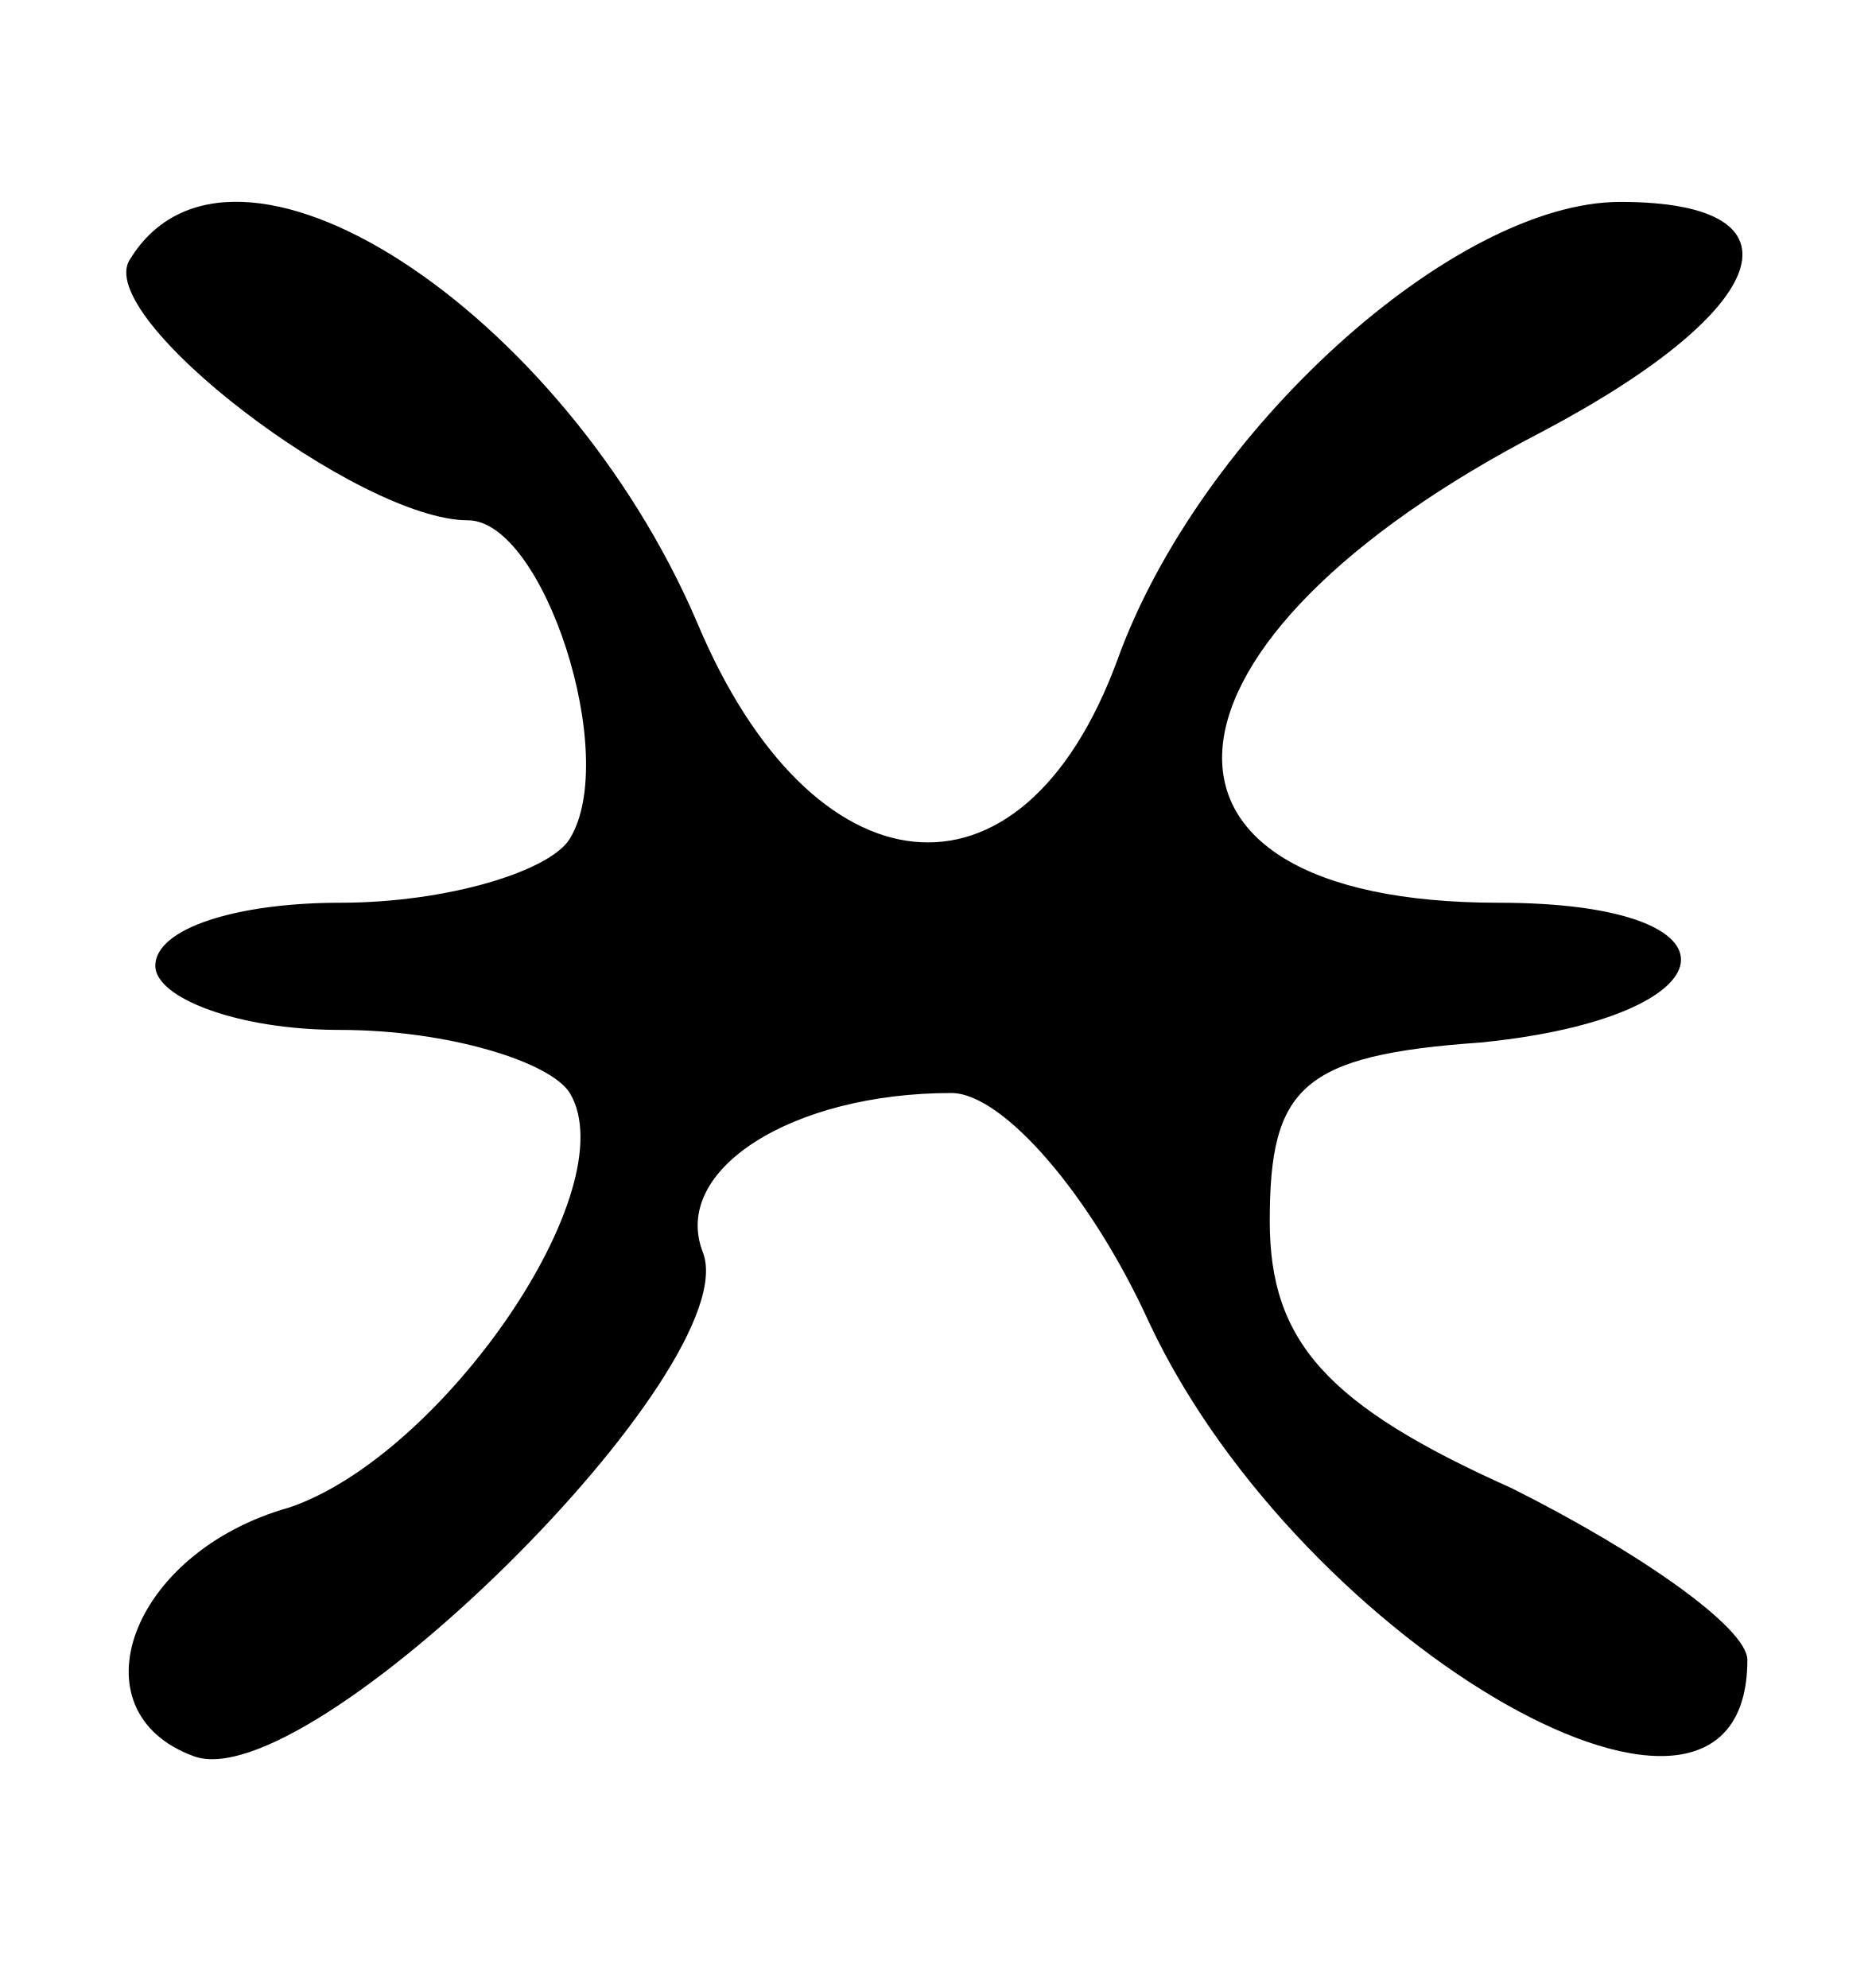
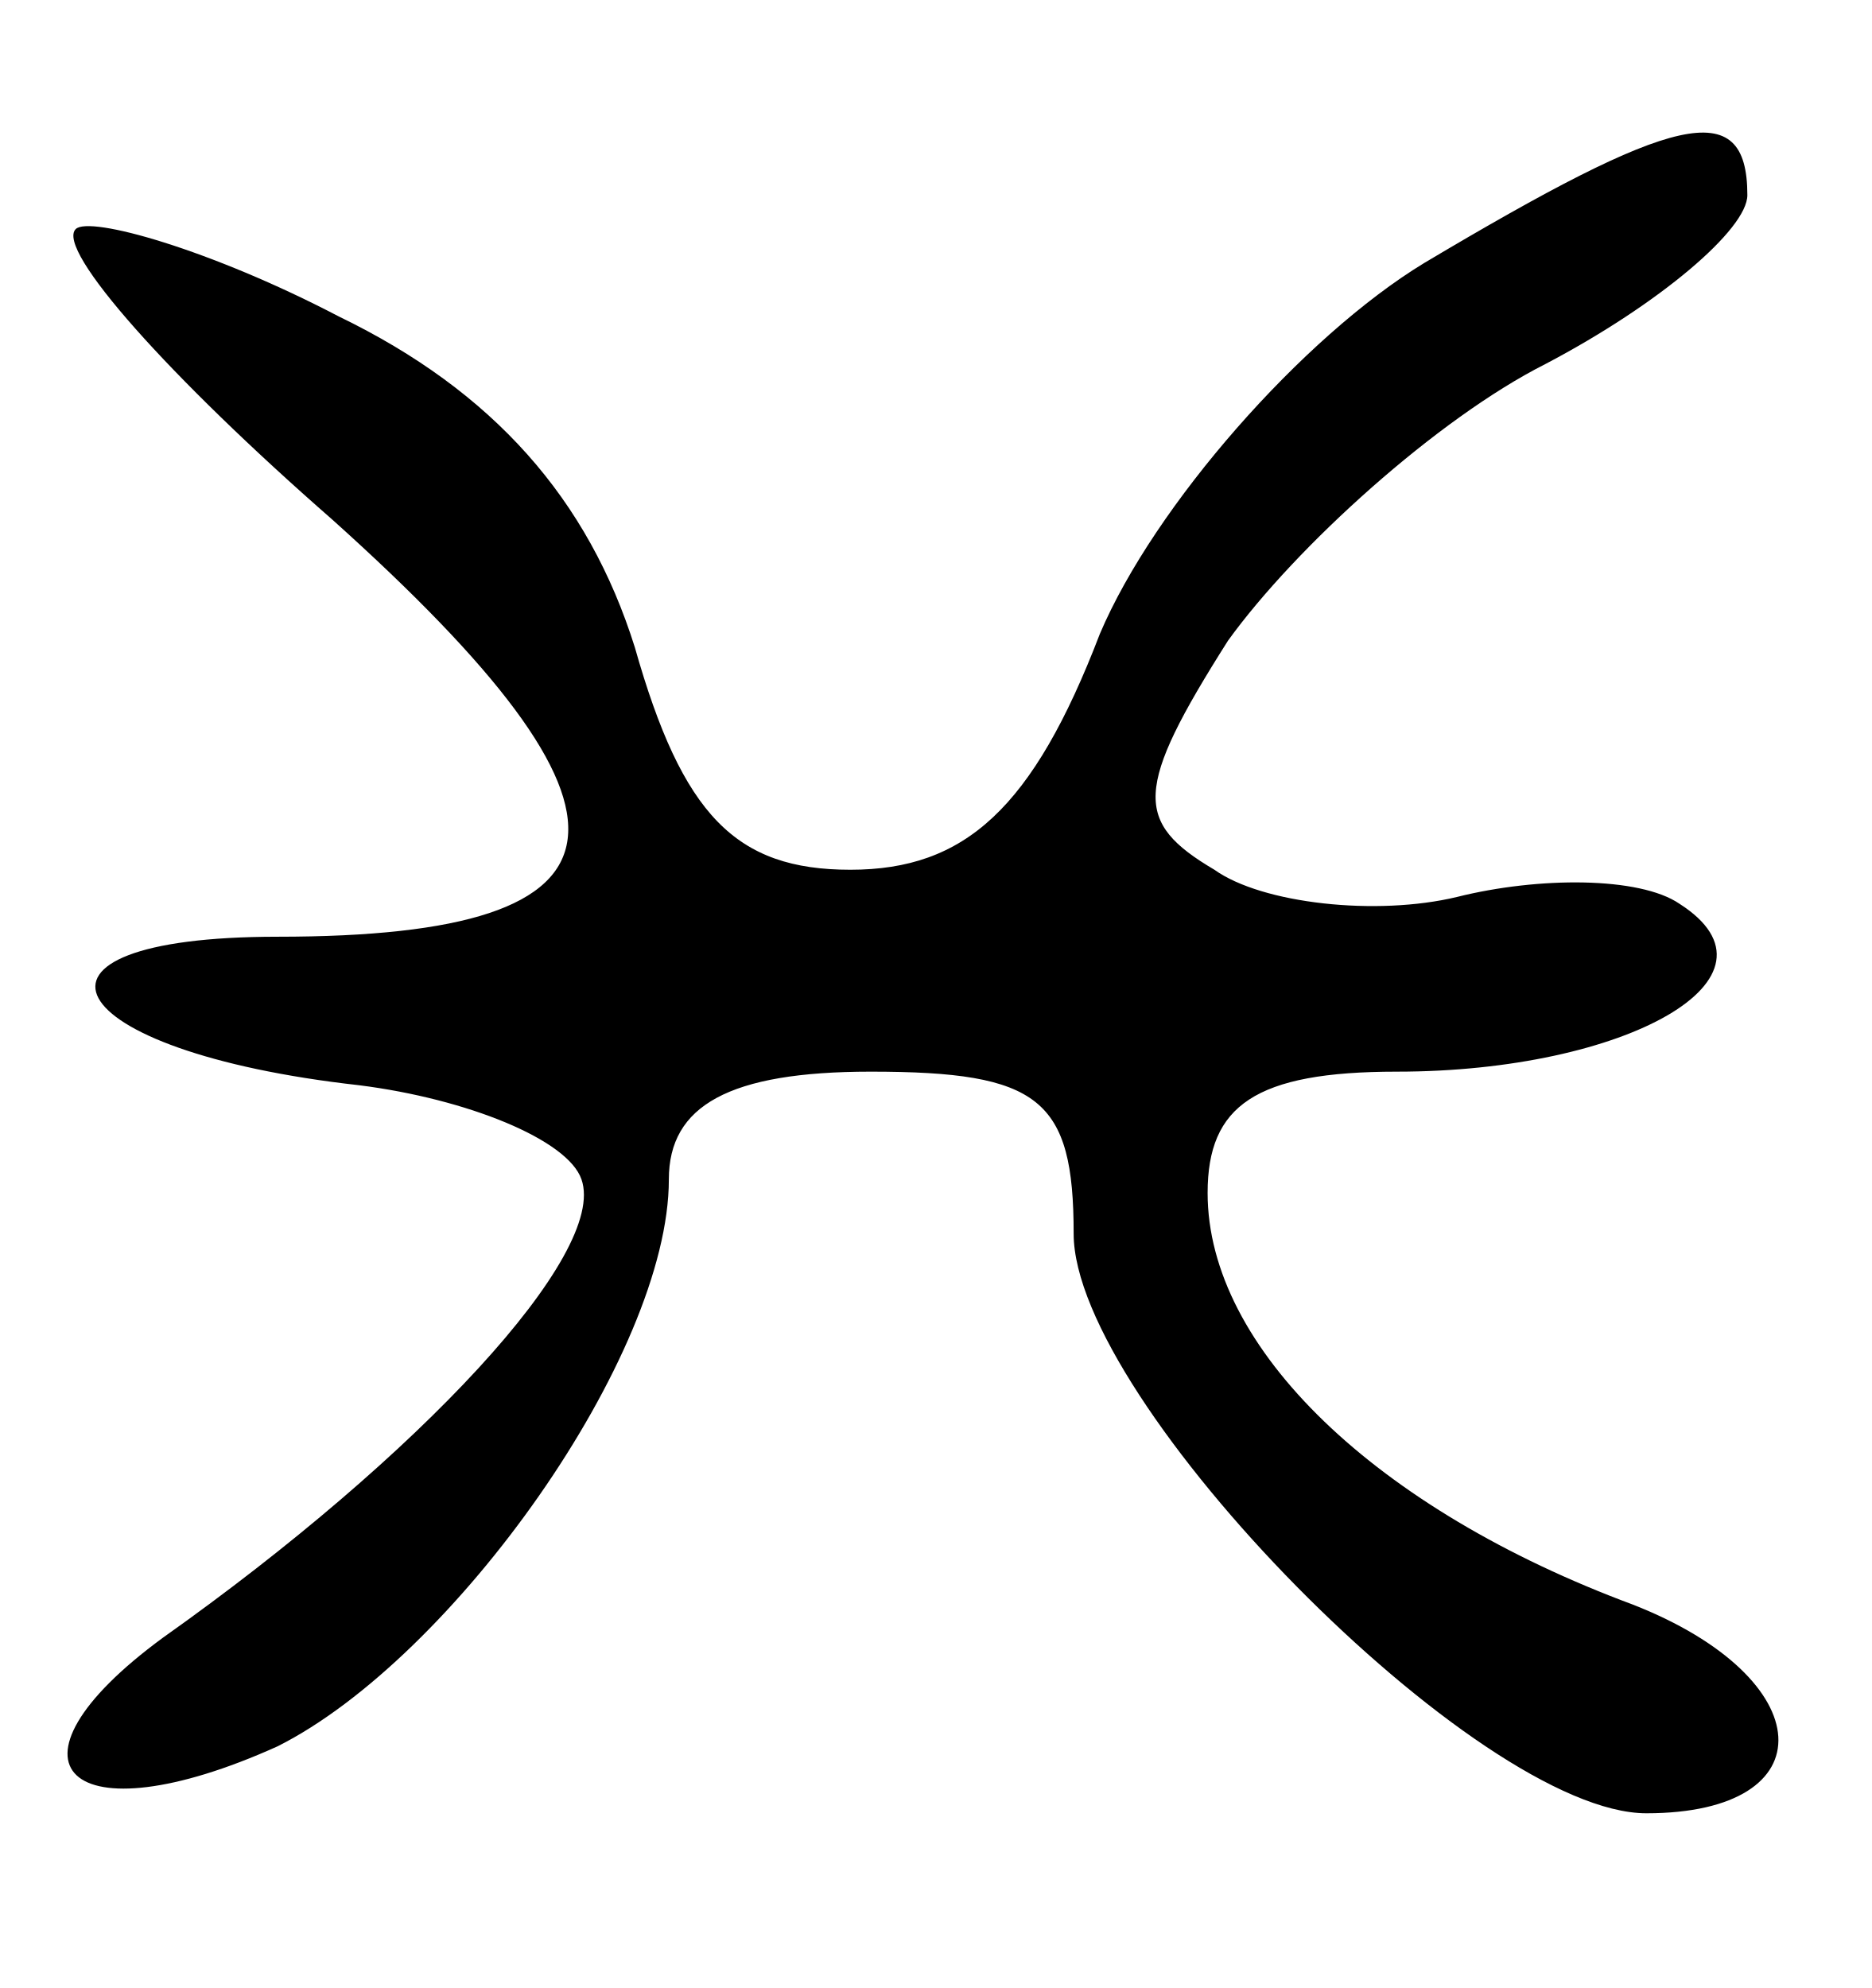
<svg xmlns="http://www.w3.org/2000/svg" viewBox="0 -1900 1928 2048" role="img" aria-label="Pisces zodiac sign, 6-point">
-   <path fill="currentColor" transform="scale(1,-1)" d="M134 1633C94 1574 370 1364 482 1364C560 1364 639 1121 587 1036C567 1003 462 970 350 970C245 970 160 944 160 905C160 872 245 839 350 839C462 839 567 806 587 774C646 675 455 400 298 347C134 301 75 137 199 91C318 45 770 492 724 610C691 695 816 774 980 774C1033 774 1124 669 1184 537C1341 203 1800 -60 1800 190C1800 223 1689 301 1557 367C1367 452 1308 518 1308 642C1308 780 1341 813 1525 826C1787 852 1807 970 1544 970C1144 970 1170 1239 1590 1456C1826 1581 1866 1692 1669 1692C1498 1692 1236 1456 1151 1220C1052 951 836 977 718 1259C580 1581 239 1804 134 1633Z" />
+   <path fill="currentColor" transform="scale(1,-1)" d="M1467 1629C1342 1553 1189 1379 1133 1247C1064 1067 994 1004 876 1004C758 1004 703 1060 654 1233C606 1386 508 1497 349 1574C217 1643 92 1678 78 1664C57 1643 175 1511 342 1365C682 1060 668 935 286 935C-5 935 57 817 370 782C481 768 585 726 599 685C626 608 432 400 168 213C-12 81 71 4 286 101C467 192 689 504 689 685C689 761 751 796 897 796C1071 796 1106 768 1106 629C1106 456 1522 32 1696 32C1883 32 1876 171 1682 247C1418 345 1244 511 1244 671C1244 761 1293 796 1439 796C1675 796 1849 893 1730 969C1689 997 1585 997 1501 976C1418 956 1300 969 1251 1004C1168 1053 1168 1087 1265 1240C1335 1337 1481 1469 1592 1525C1710 1587 1800 1664 1800 1699C1800 1803 1724 1782 1467 1629Z" />
</svg>
